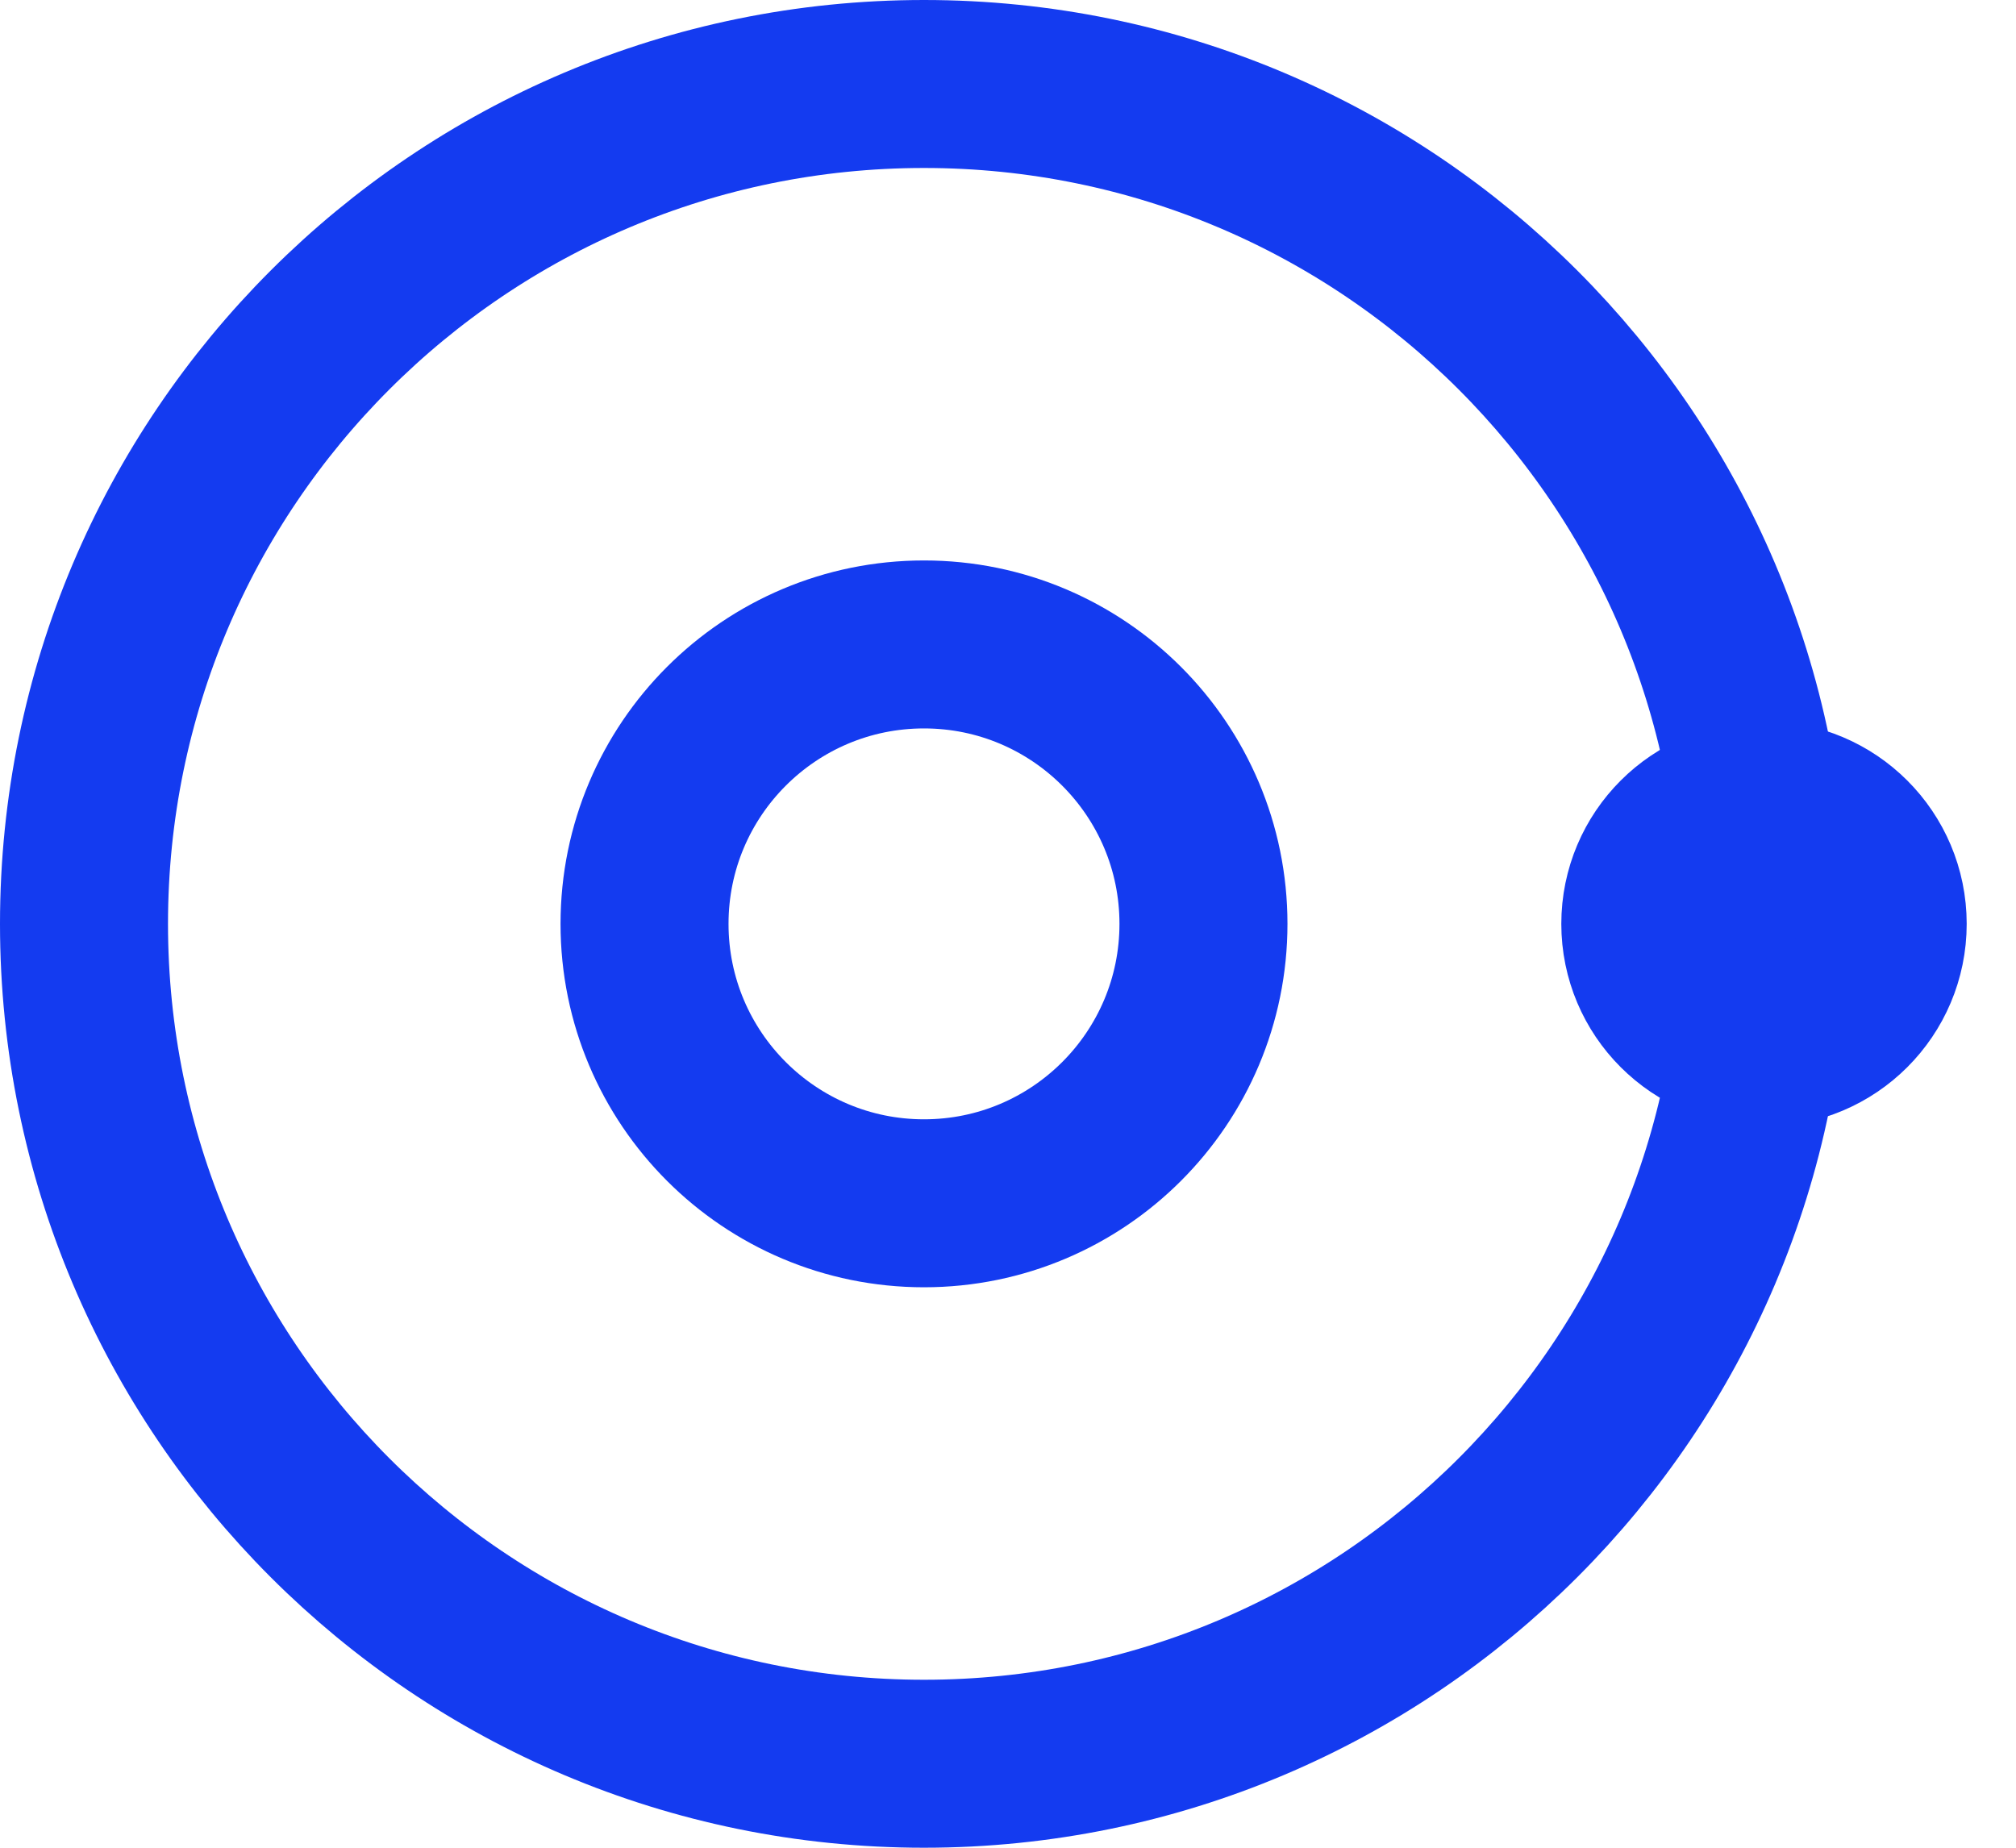
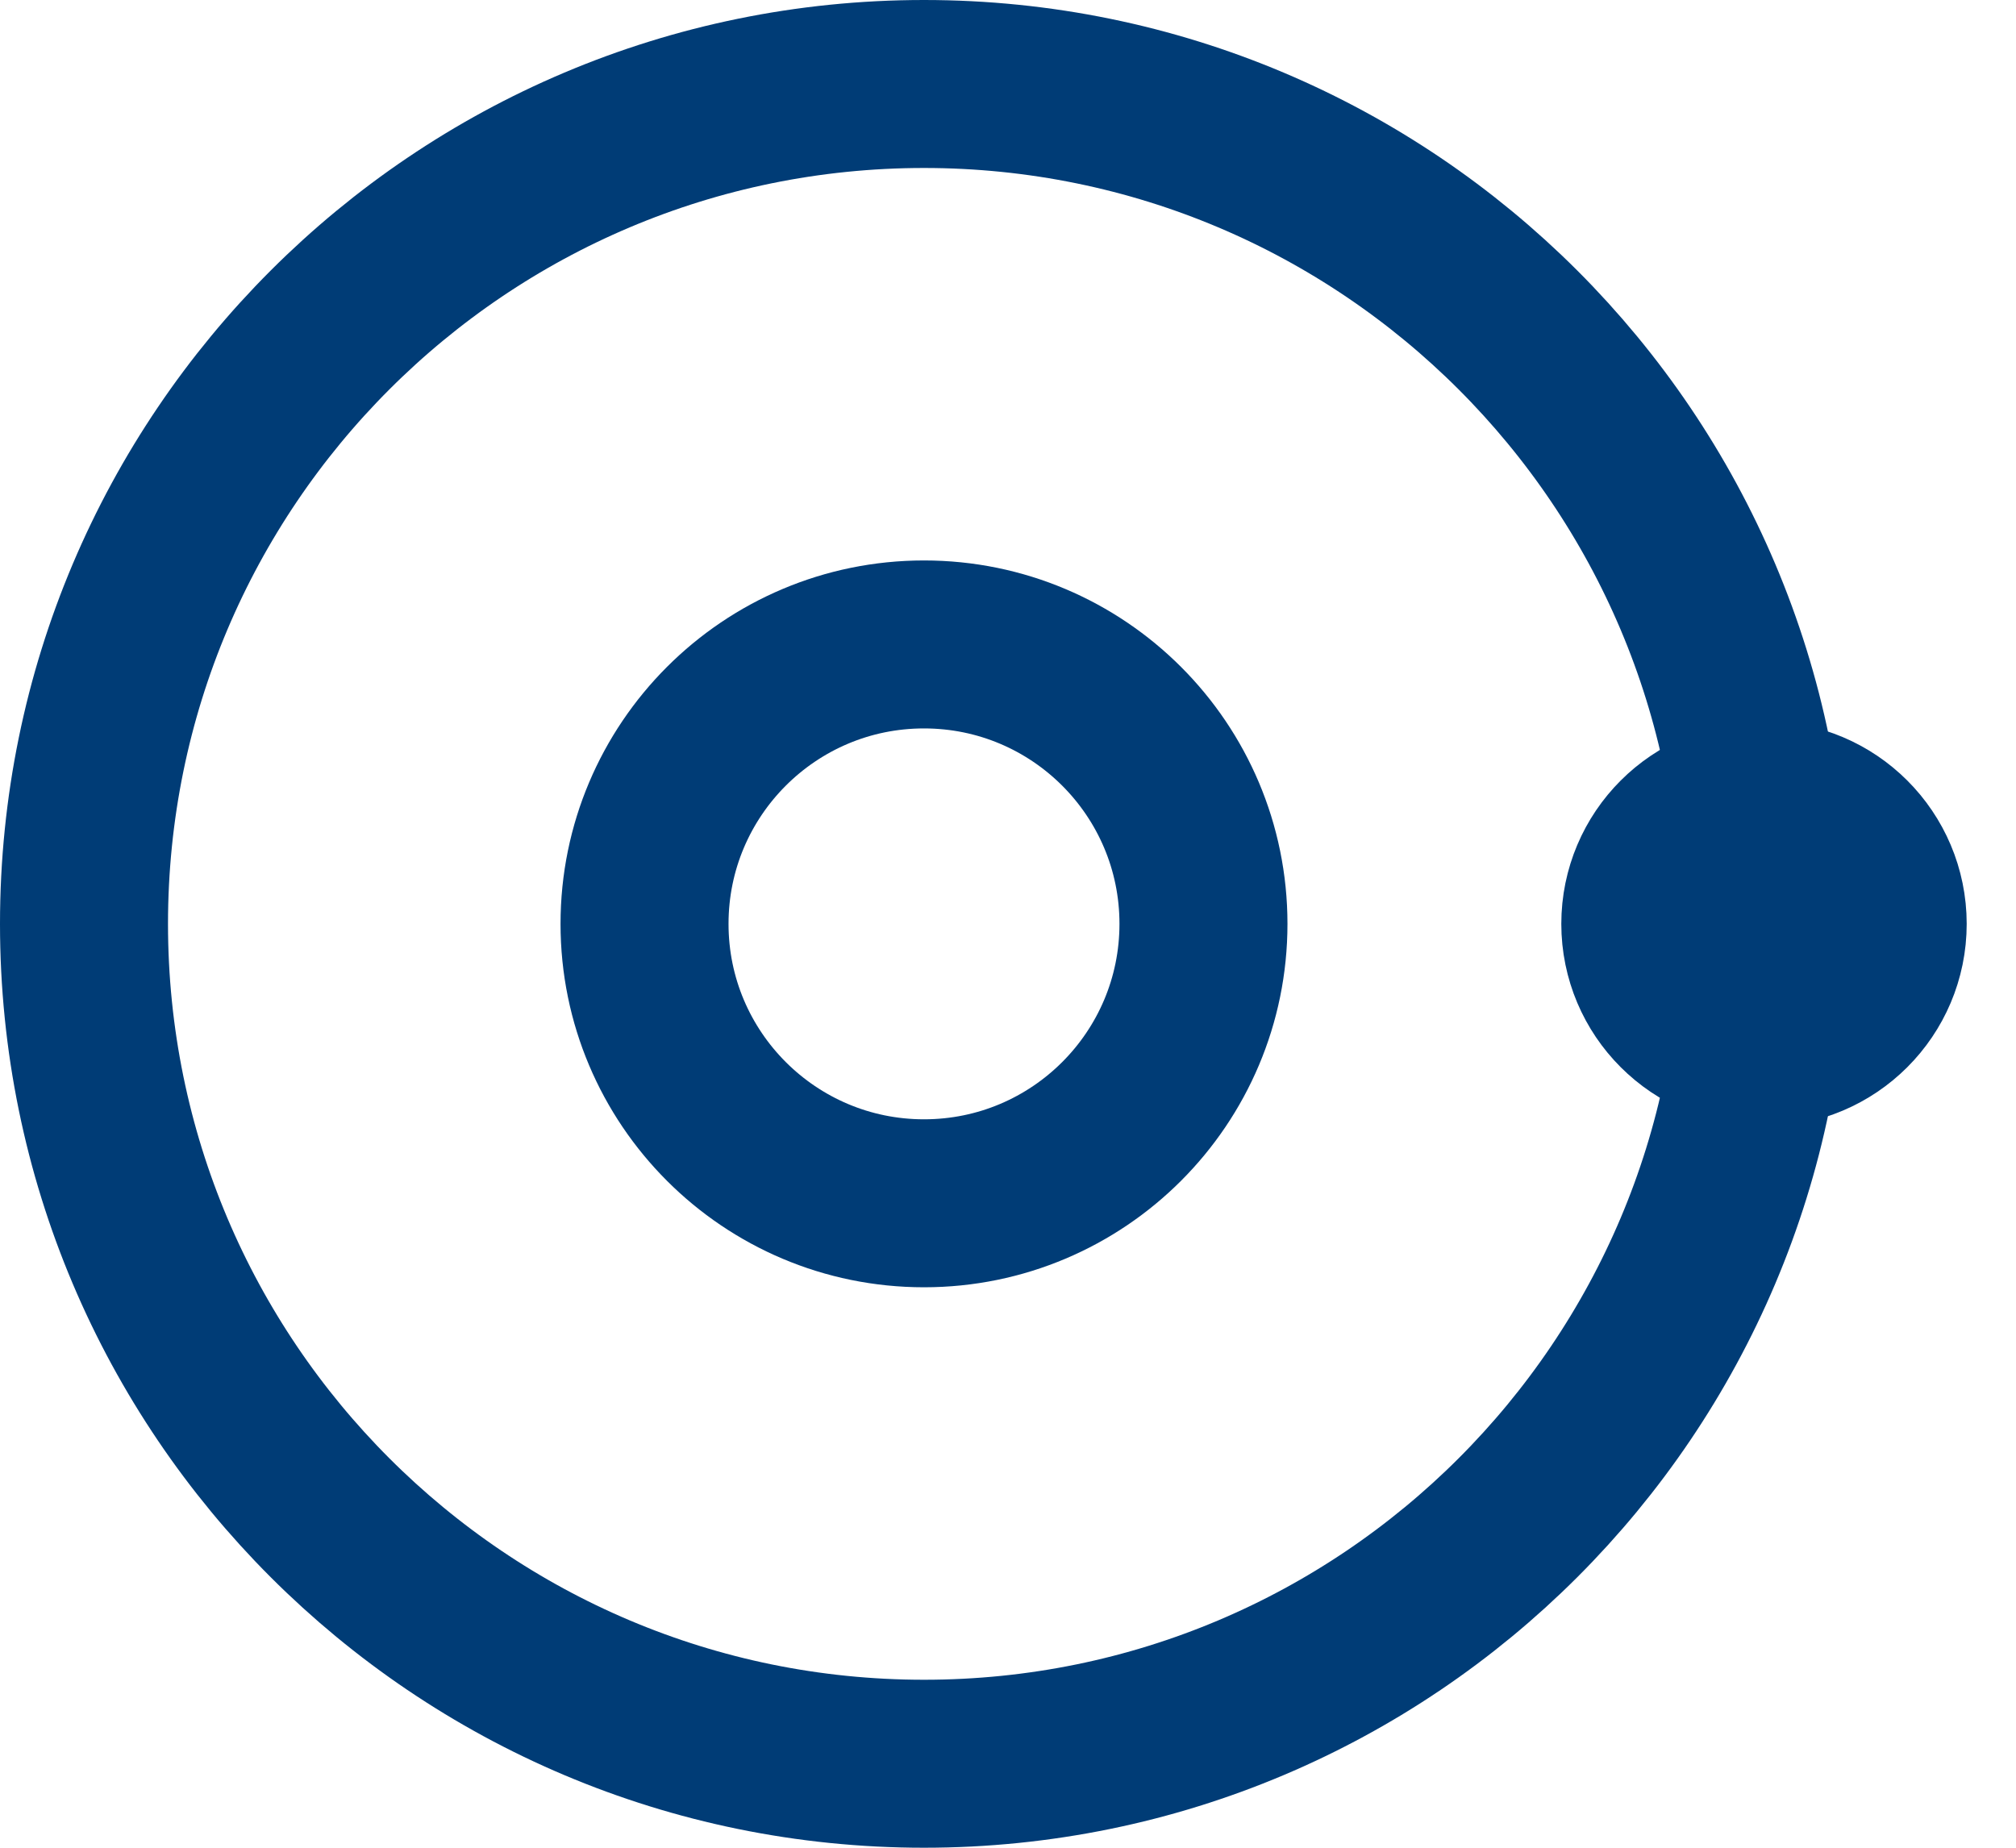
<svg xmlns="http://www.w3.org/2000/svg" width="24px" height="22px" viewBox="0 0 24 22" version="1.1">
  <defs />
  <g id="Symbols" stroke="none" stroke-width="1" fill="none" fill-rule="evenodd" stroke-linejoin="round">
-     <g id="Group-2" transform="translate(1, 1)" stroke="#143BF0" stroke-width="2">
+     <g id="Group-2" transform="translate(1, 1)" stroke="#003c76" stroke-width="2">
      <ellipse id="Moon-path" cx="10" cy="10" rx="10" ry="10" />
      <circle id="Moon" cx="20" cy="10" r="1.413" />
      <ellipse id="Earth" cx="10" cy="10" rx="3.327" ry="3.327" />
    </g>
  </g>
</svg>
